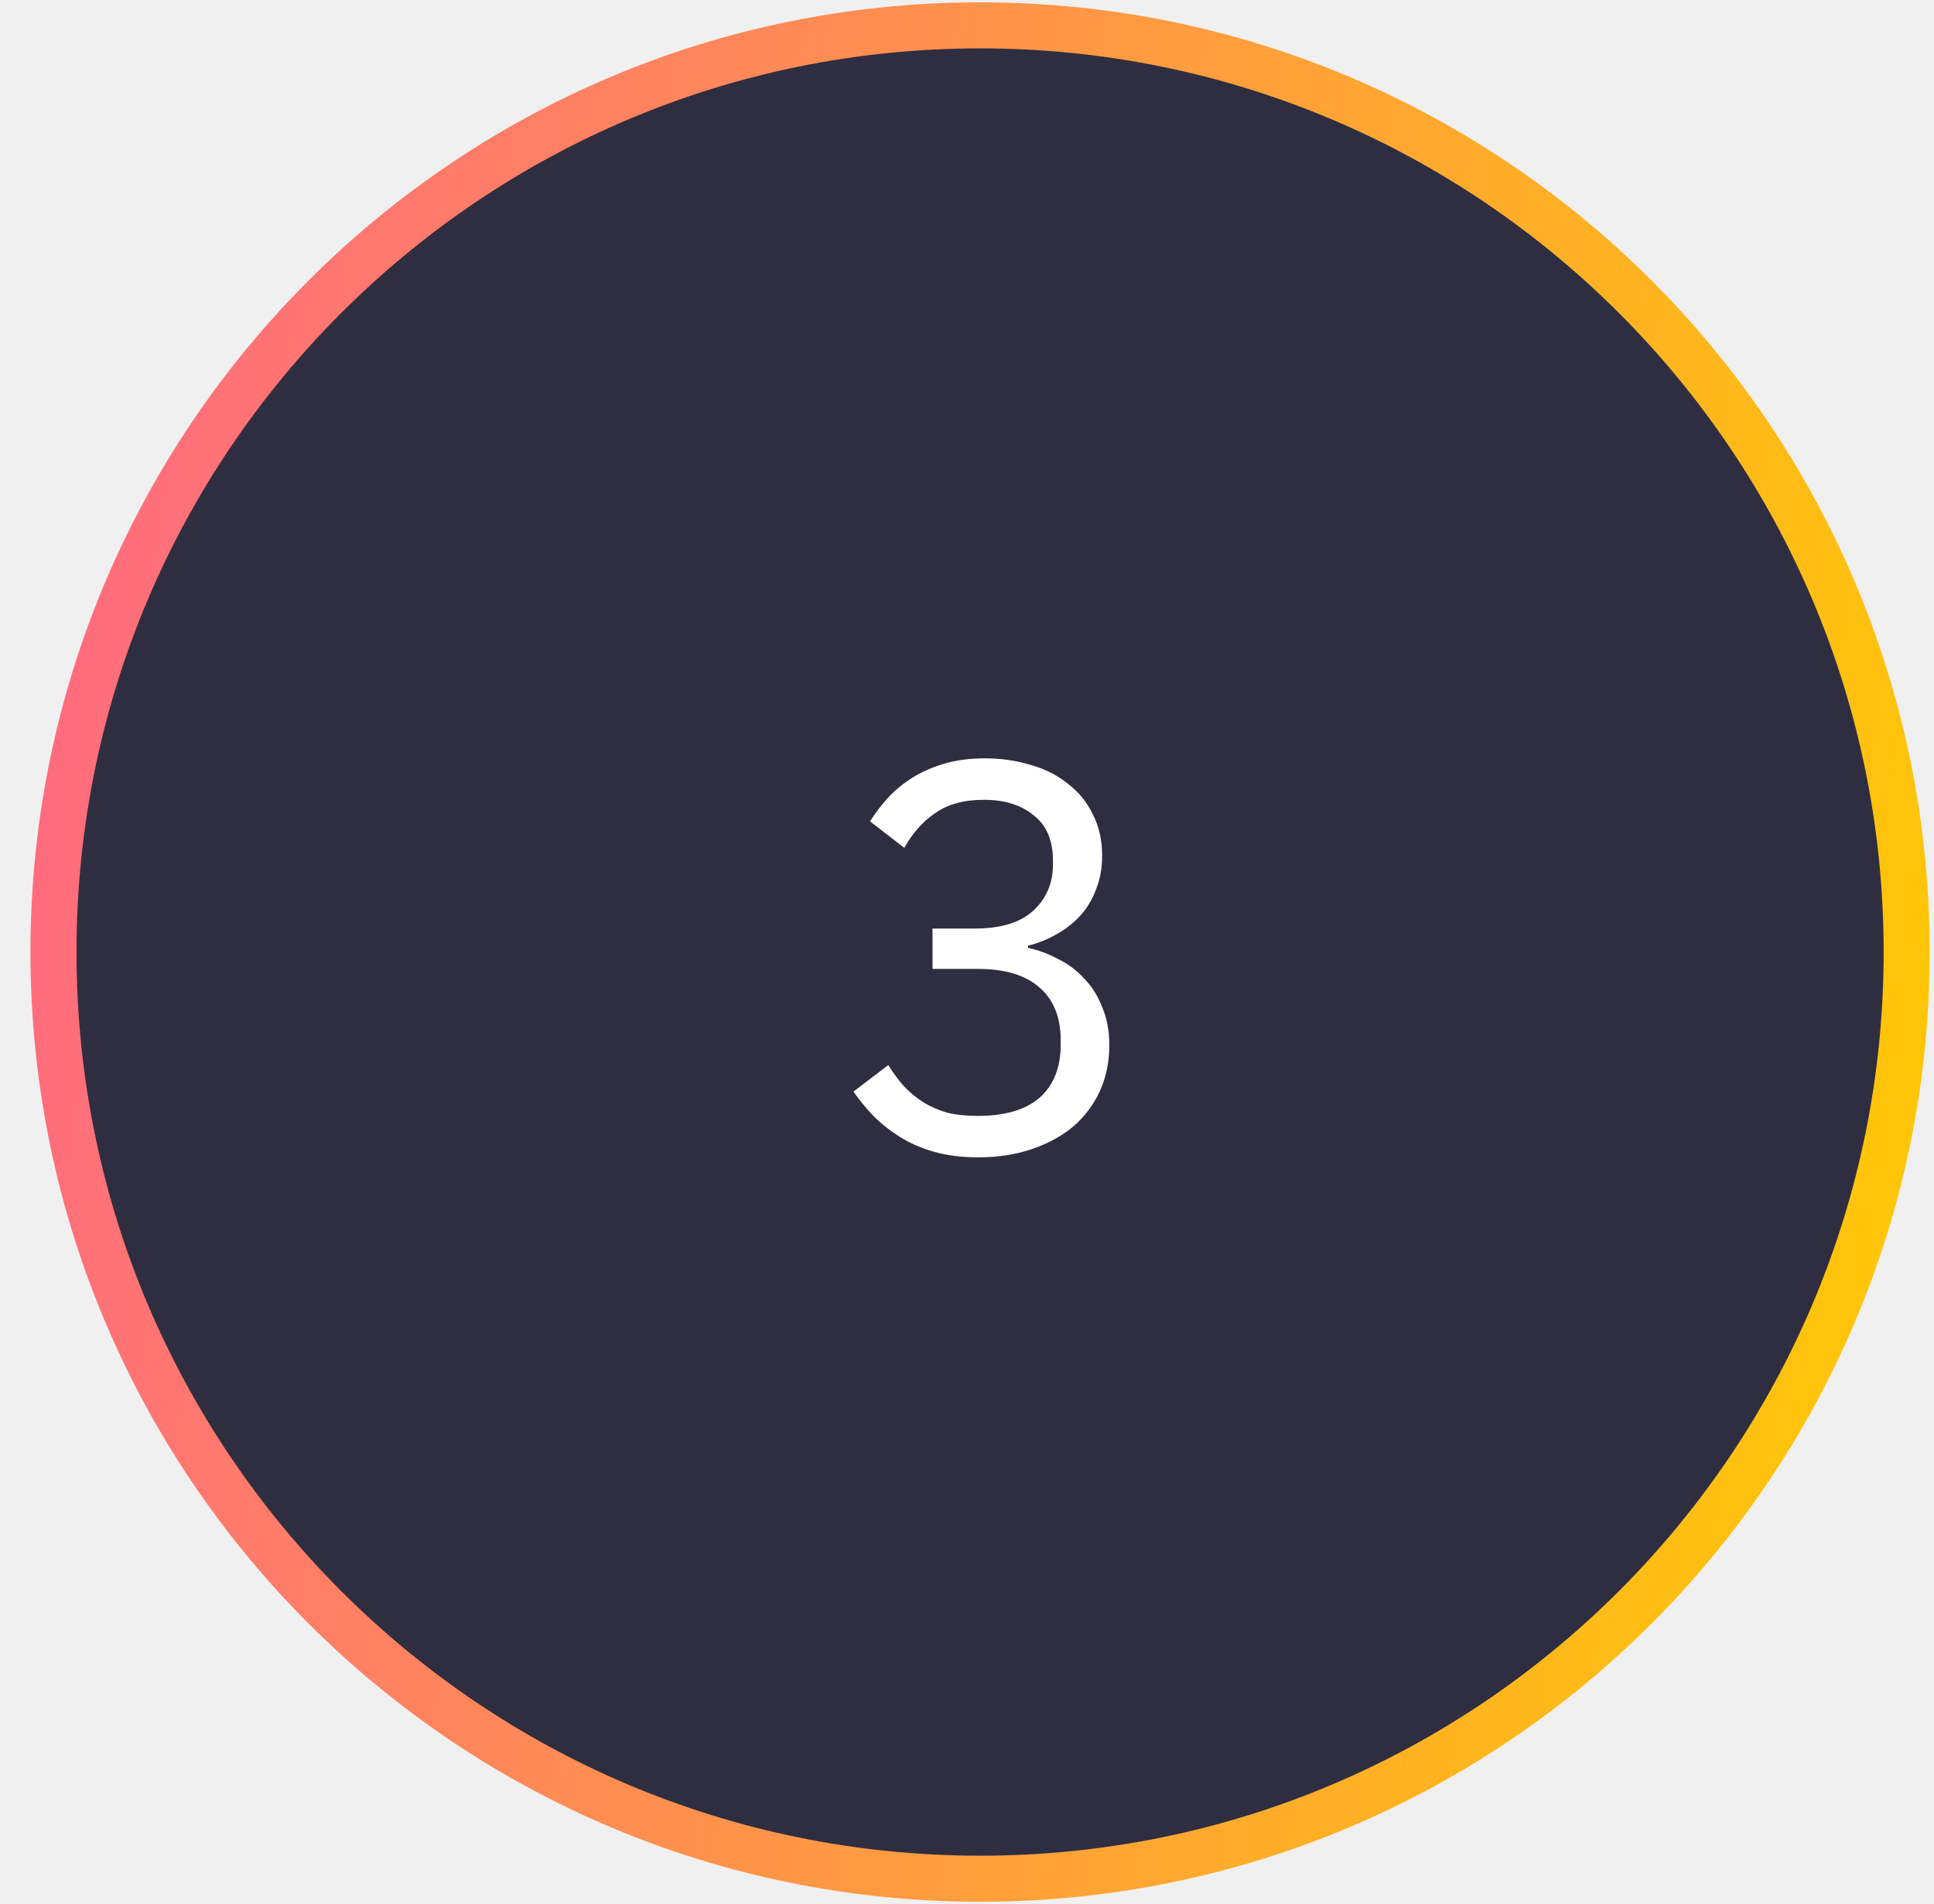
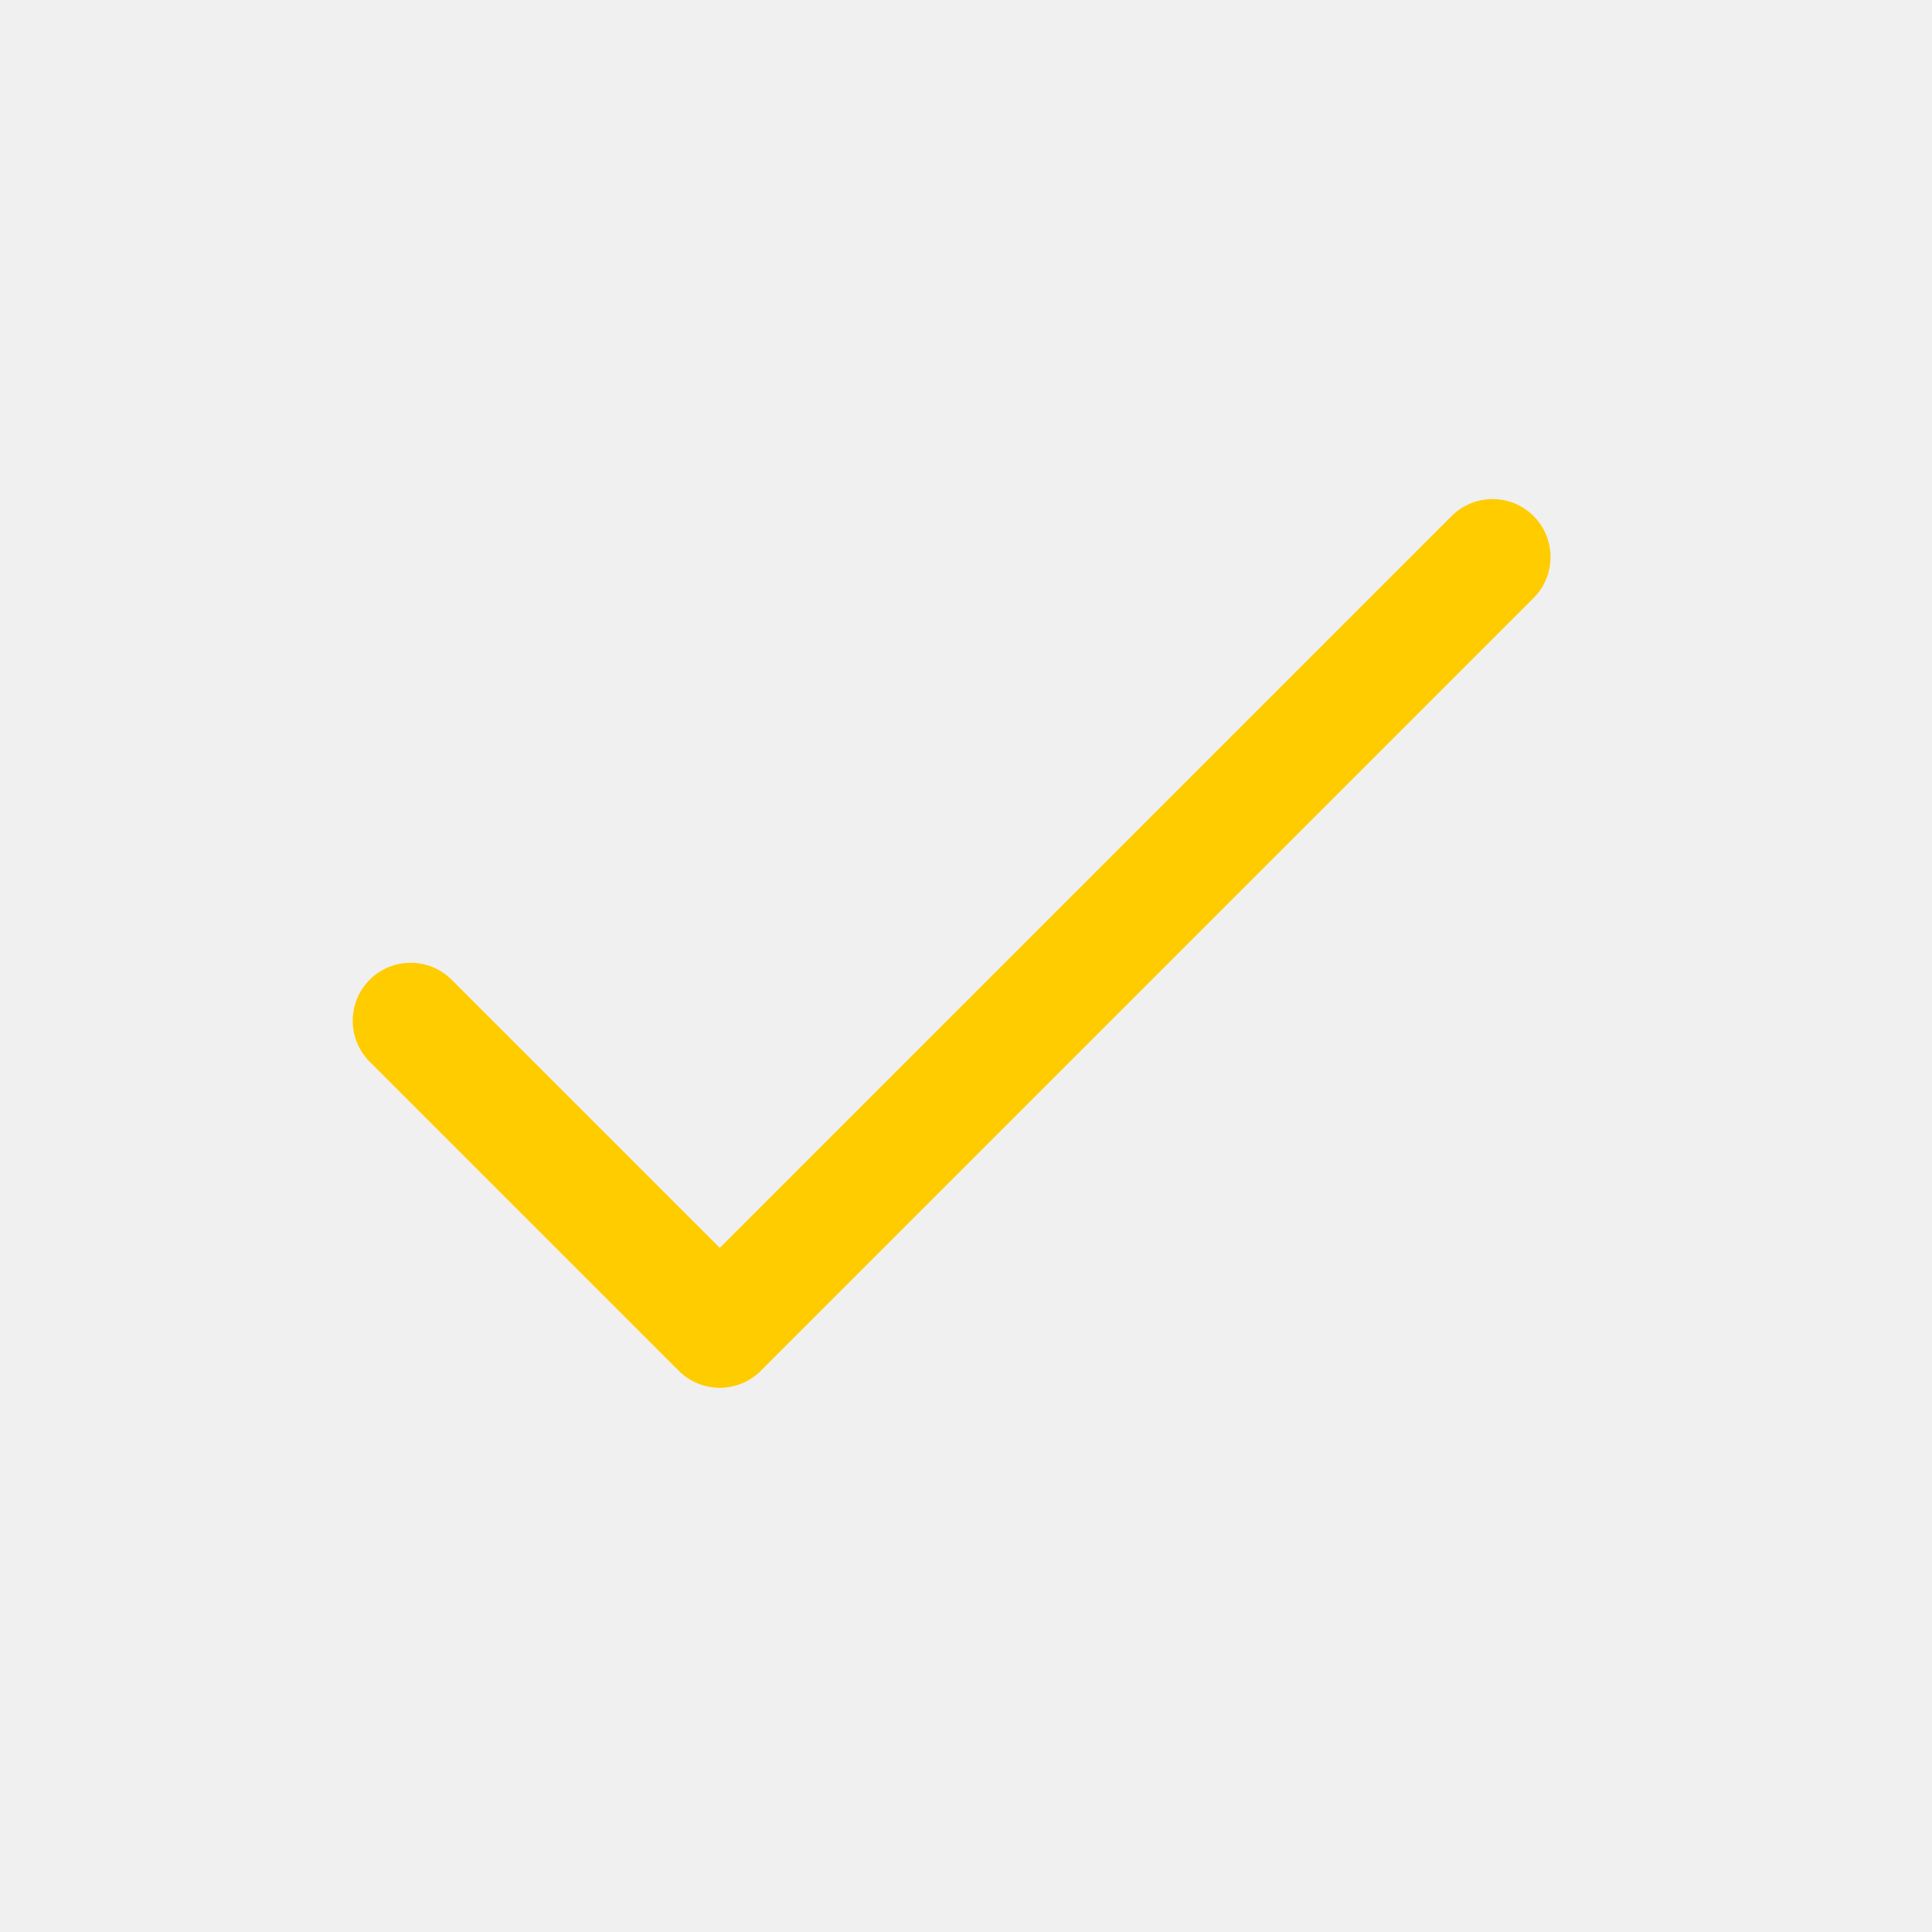
- <svg xmlns="http://www.w3.org/2000/svg" width="63" height="62" viewBox="0 0 63 62" fill="none">
-   <rect x="1.742" y="0.826" width="60.368" height="60.368" rx="30.184" fill="#2F2E40" stroke="url(#paint0_linear_563_1414)" stroke-width="1.5" />
-   <path d="M31.744 30.245C32.596 30.245 33.232 30.053 33.652 29.669C34.084 29.273 34.3 28.769 34.3 28.157V28.031C34.3 27.371 34.09 26.879 33.67 26.555C33.262 26.219 32.722 26.051 32.05 26.051C31.402 26.051 30.874 26.195 30.466 26.483C30.058 26.759 29.722 27.137 29.458 27.617L28.342 26.753C28.498 26.501 28.684 26.255 28.9 26.015C29.128 25.763 29.392 25.541 29.692 25.349C29.992 25.157 30.34 25.001 30.736 24.881C31.132 24.761 31.582 24.701 32.086 24.701C32.614 24.701 33.112 24.773 33.58 24.917C34.048 25.049 34.45 25.253 34.786 25.529C35.134 25.793 35.404 26.123 35.596 26.519C35.8 26.915 35.902 27.365 35.902 27.869C35.902 28.277 35.836 28.643 35.704 28.967C35.584 29.291 35.416 29.573 35.2 29.813C34.984 30.053 34.726 30.257 34.426 30.425C34.138 30.593 33.826 30.719 33.49 30.803V30.875C33.826 30.947 34.15 31.067 34.462 31.235C34.786 31.391 35.068 31.601 35.308 31.865C35.56 32.117 35.758 32.429 35.902 32.801C36.058 33.161 36.136 33.575 36.136 34.043C36.136 34.583 36.034 35.081 35.83 35.537C35.626 35.981 35.338 36.365 34.966 36.689C34.594 37.001 34.144 37.247 33.616 37.427C33.088 37.607 32.506 37.697 31.87 37.697C31.33 37.697 30.85 37.637 30.43 37.517C30.01 37.397 29.638 37.235 29.314 37.031C28.99 36.827 28.702 36.599 28.45 36.347C28.21 36.095 27.994 35.831 27.802 35.555L28.936 34.691C29.092 34.943 29.26 35.171 29.44 35.375C29.632 35.579 29.842 35.753 30.07 35.897C30.298 36.041 30.556 36.155 30.844 36.239C31.132 36.311 31.468 36.347 31.852 36.347C32.74 36.347 33.412 36.149 33.868 35.753C34.324 35.345 34.552 34.769 34.552 34.025V33.881C34.552 33.137 34.324 32.567 33.868 32.171C33.412 31.763 32.74 31.559 31.852 31.559H30.376V30.245H31.744Z" fill="white" />
-   <defs>
-     <linearGradient id="paint0_linear_563_1414" x1="0.992" y1="0.076" x2="70.362" y2="10.117" gradientUnits="userSpaceOnUse">
-       <stop stop-color="#FF6685" />
-       <stop offset="1" stop-color="#FFCC00" />
-     </linearGradient>
-   </defs>
+ <svg xmlns="http://www.w3.org/2000/svg" width="25" height="25" viewBox="0 0 25 25" fill="none">
+   <path d="M5.314 13.208L9.314 17.208L19.314 7.208" stroke="#FFCC00" stroke-width="1.5" stroke-linecap="round" stroke-linejoin="round" />
</svg>
